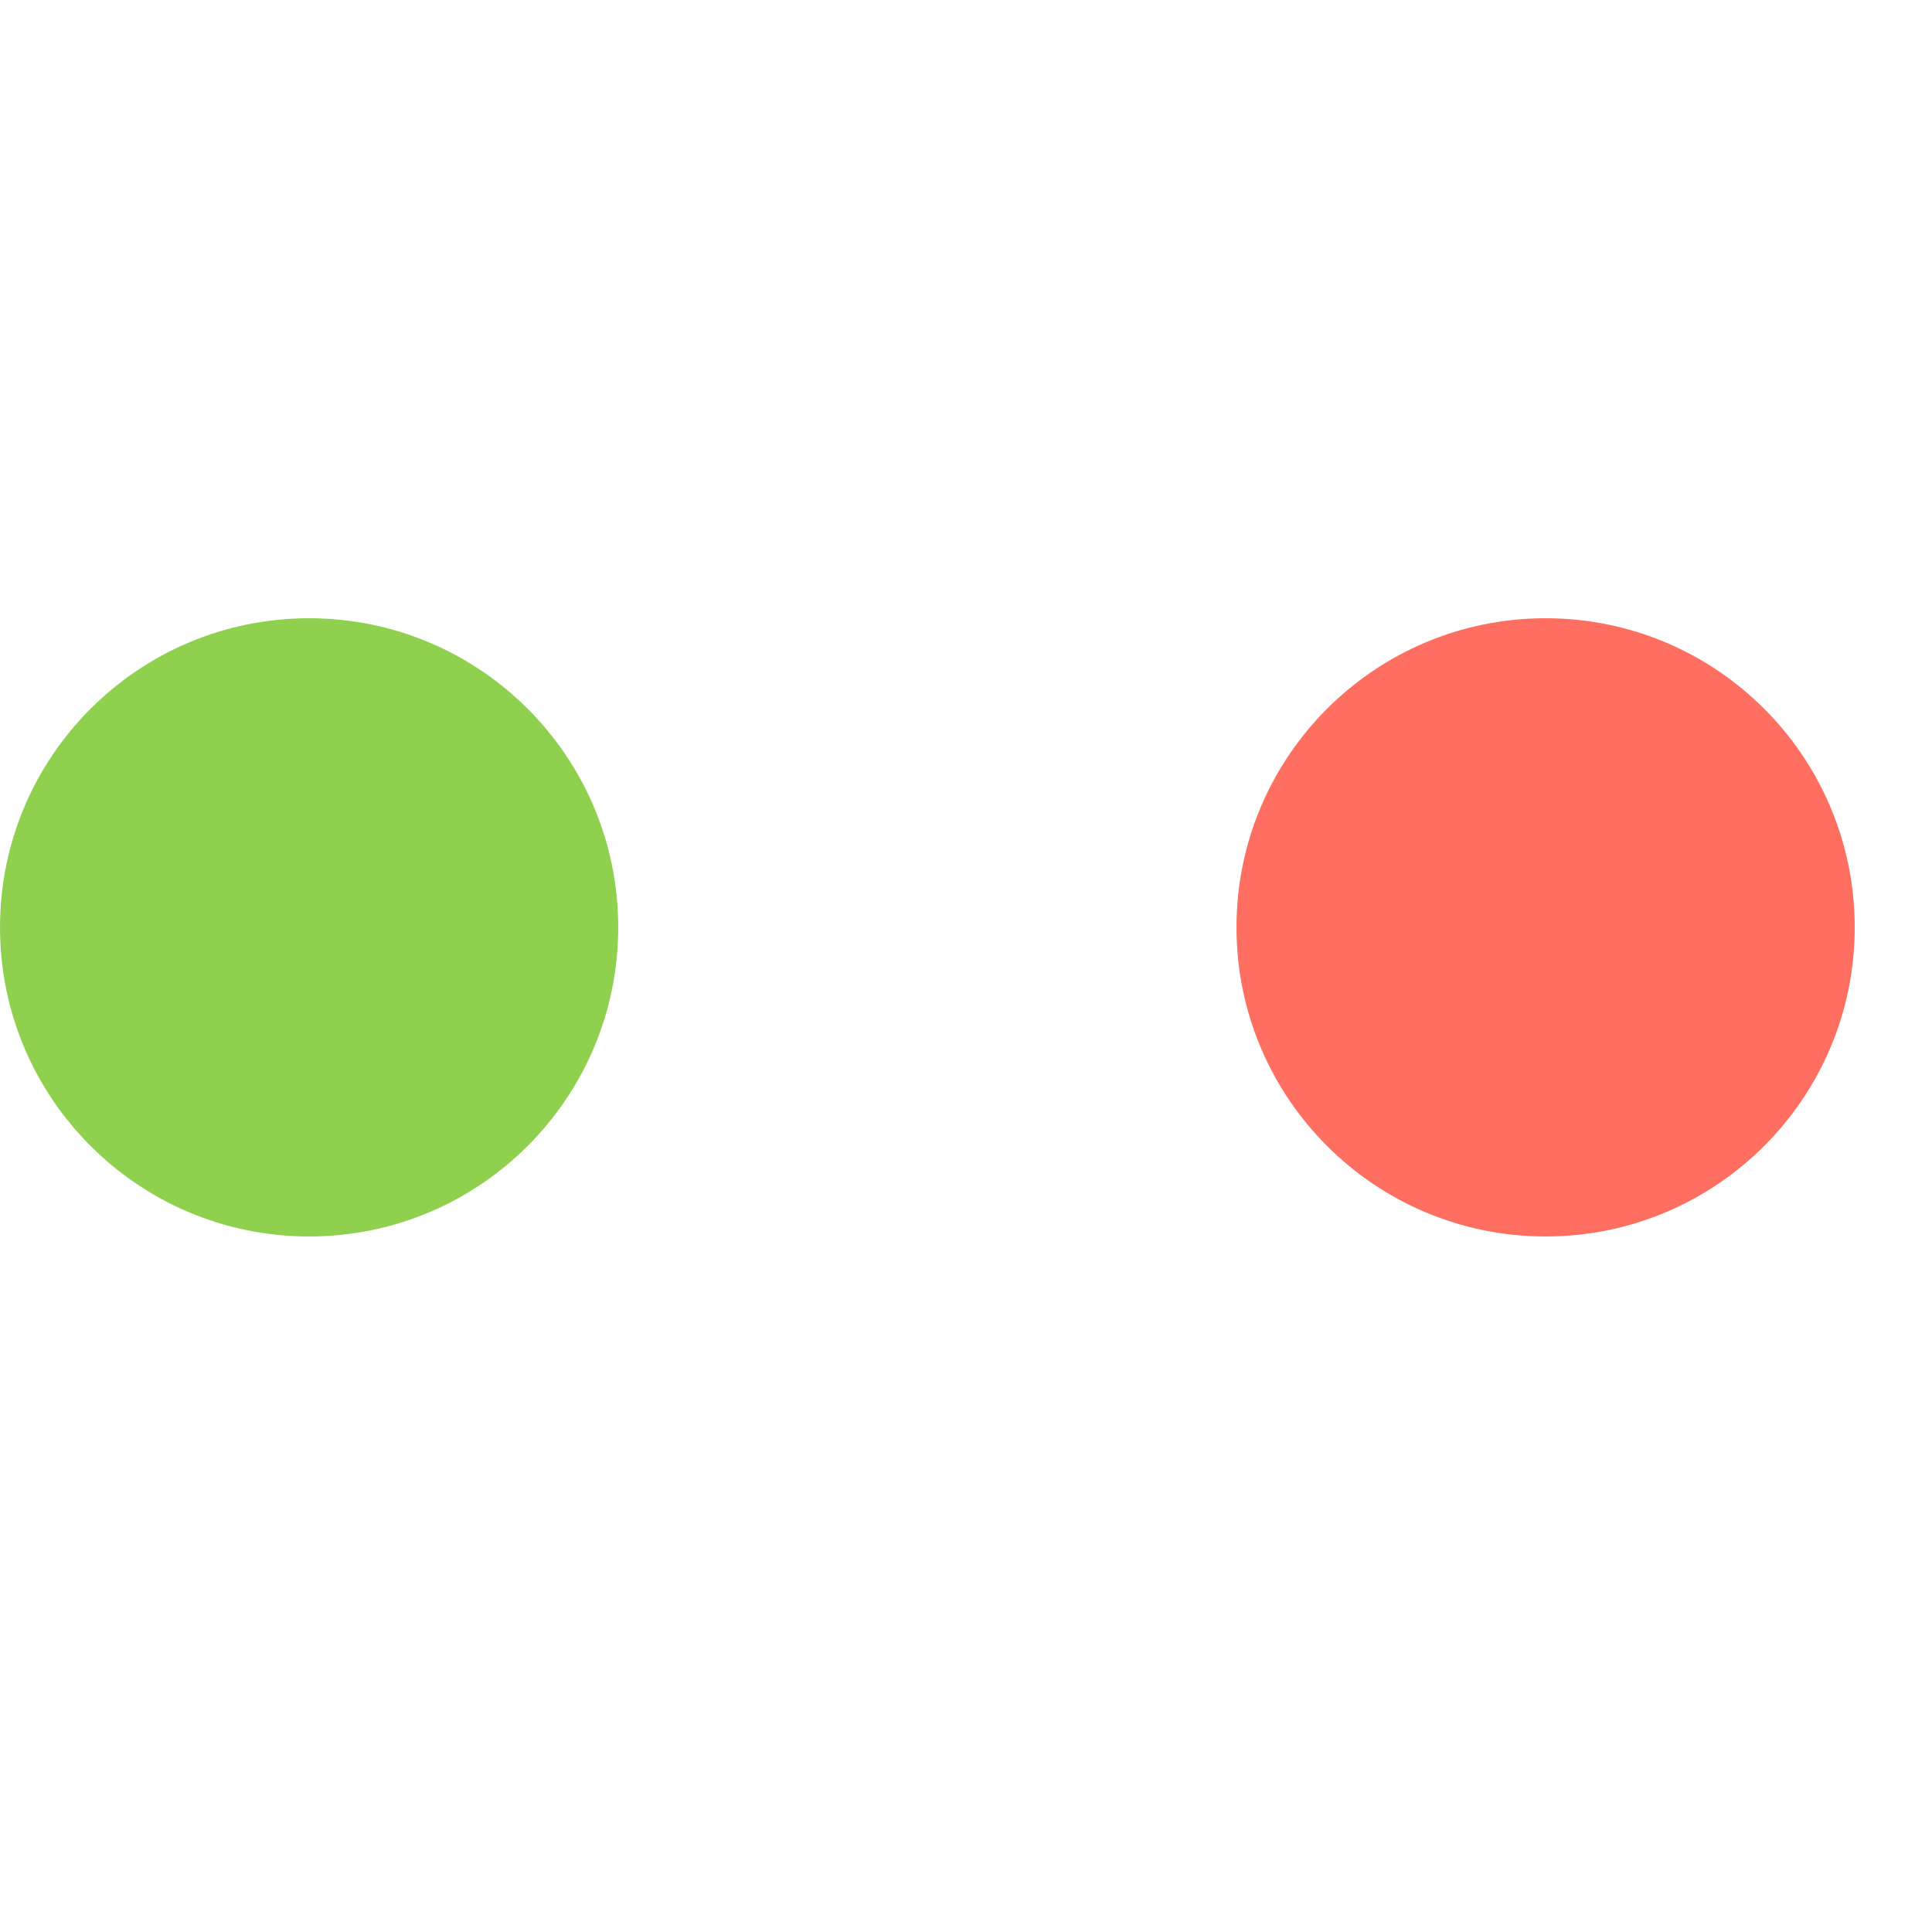
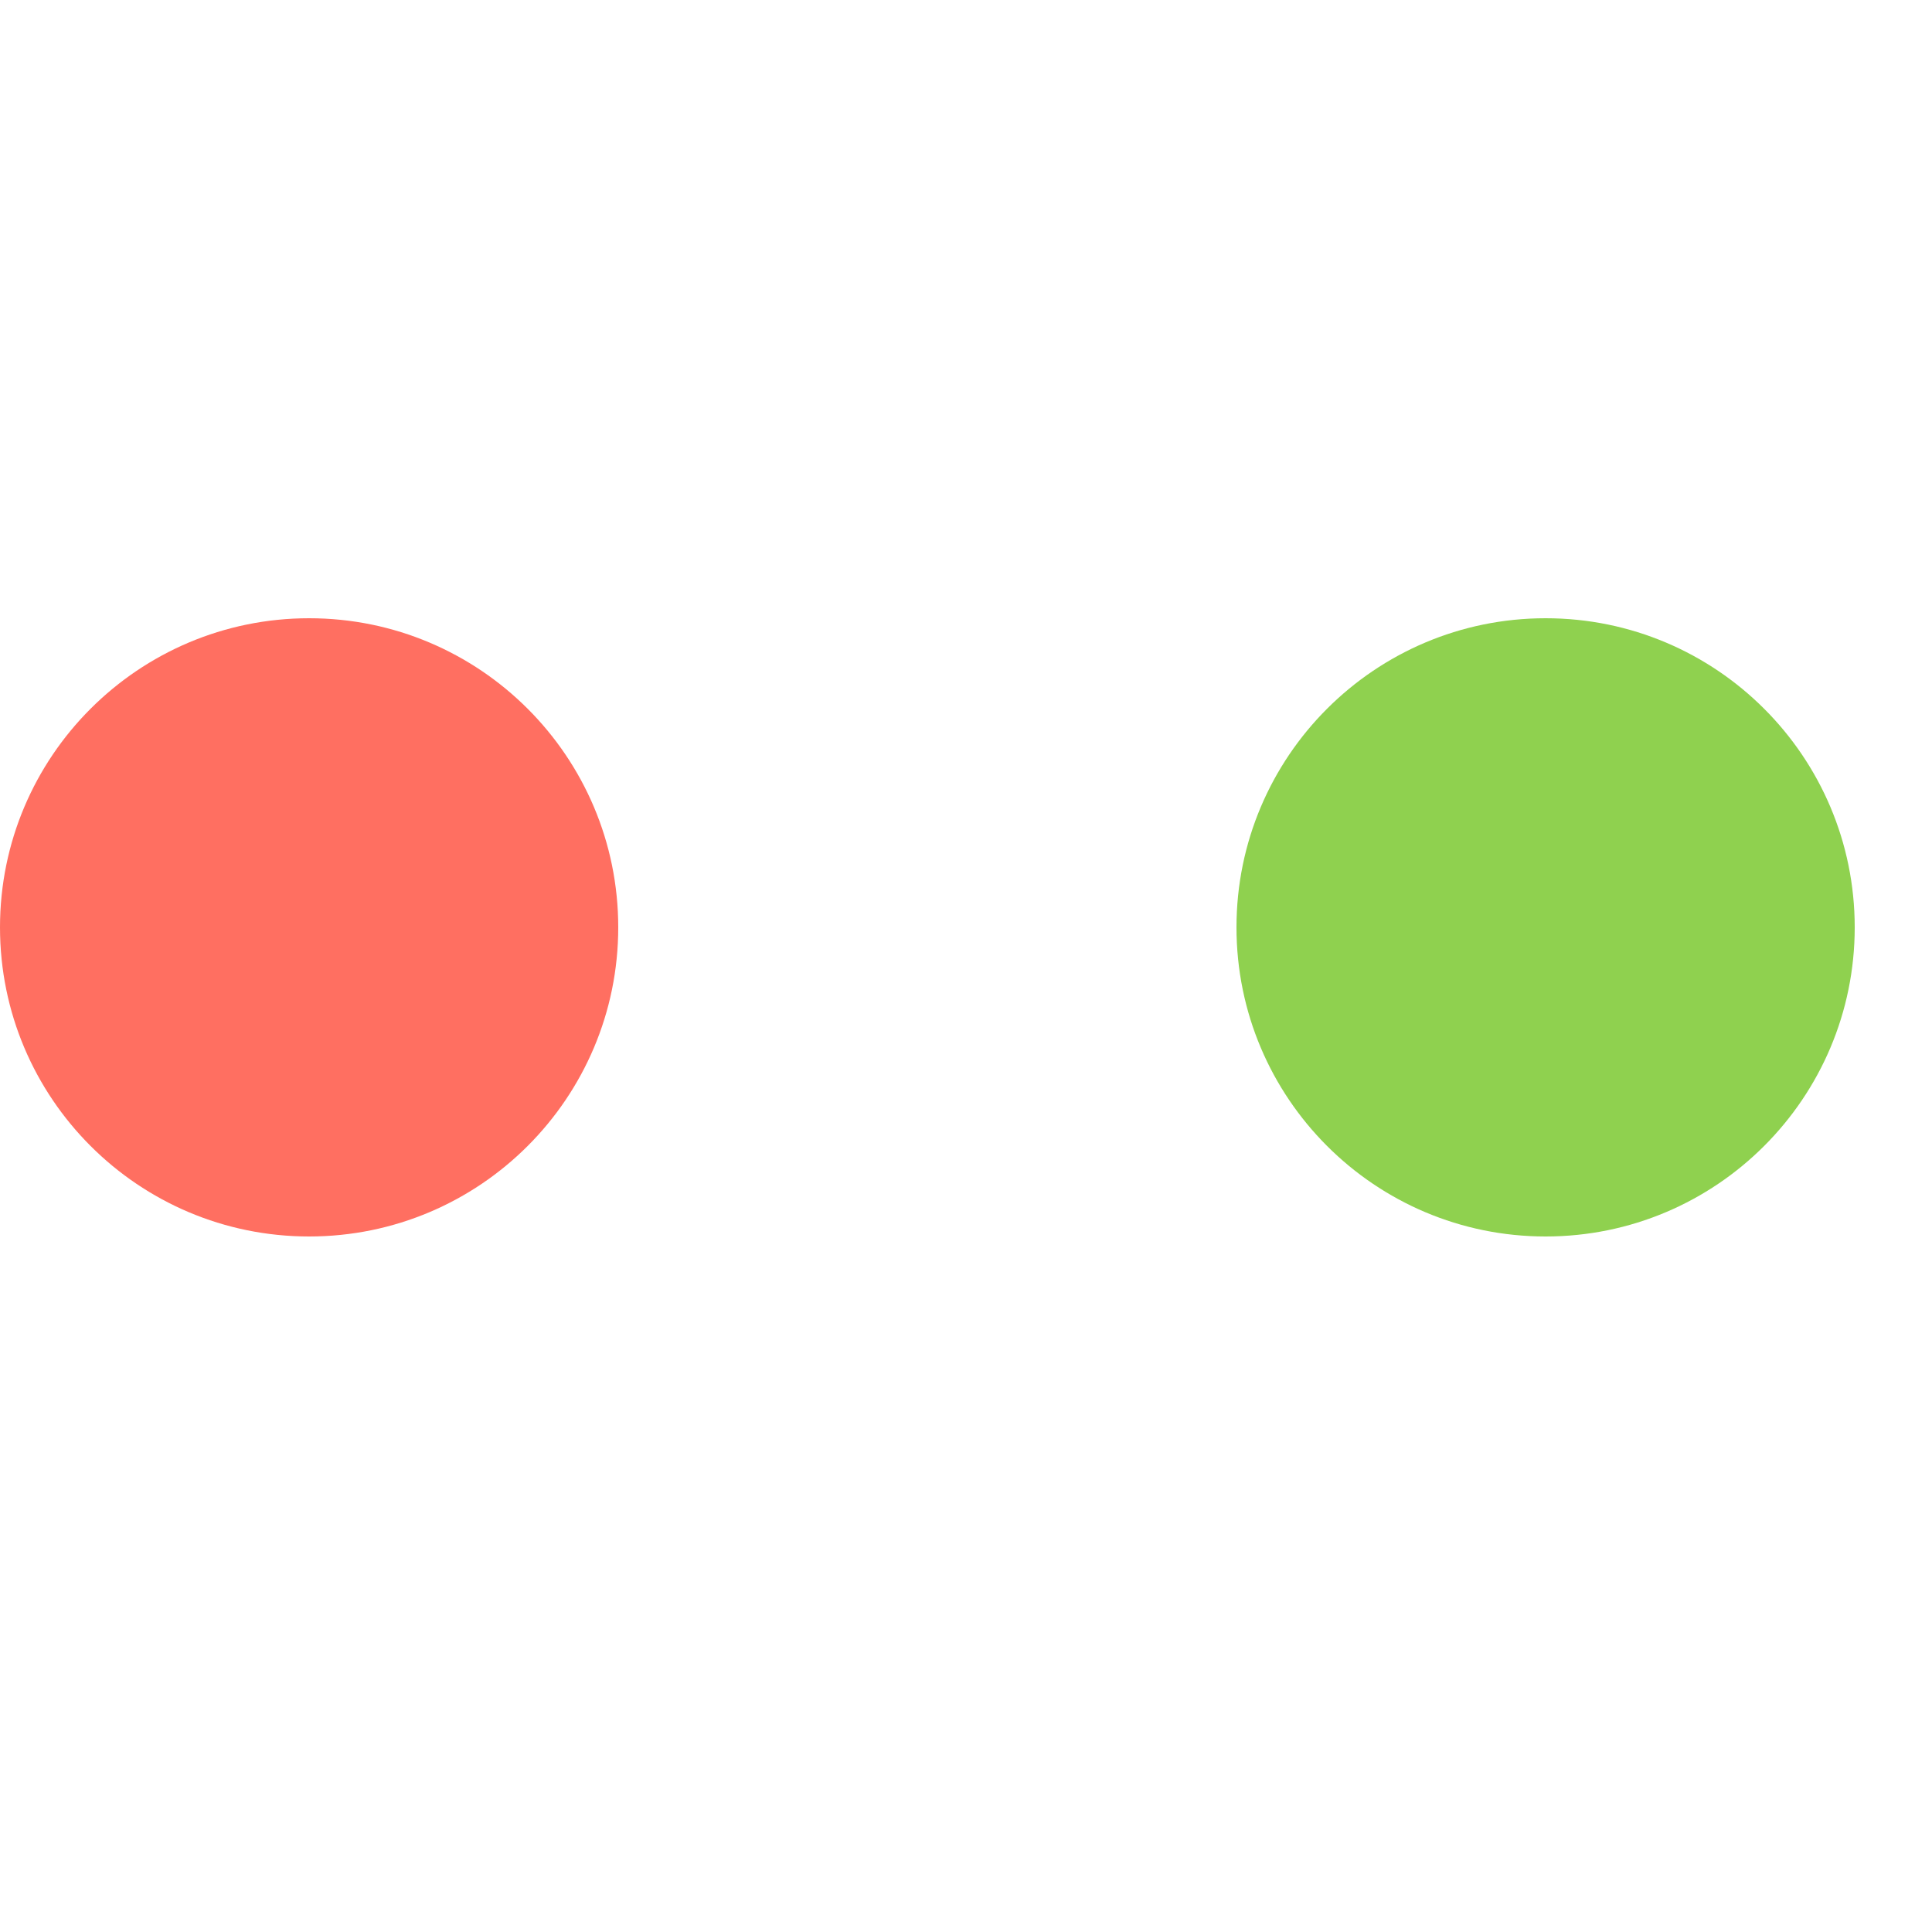
<svg xmlns="http://www.w3.org/2000/svg" width="25" height="25">
-   <circle cx="4" cy="12" r="4" fill="#8FD14F    " />
+   <circle cx="4" cy="12" r="4" fill="#ff6f61" />
  <circle cx="12" cy="12" r="4" fill="transparent" />
-   <circle cx="20" cy="12" r="4" fill="#FF6F61    " />
+   <circle cx="20" cy="12" r="4" fill="#8fd14f" />
</svg>
